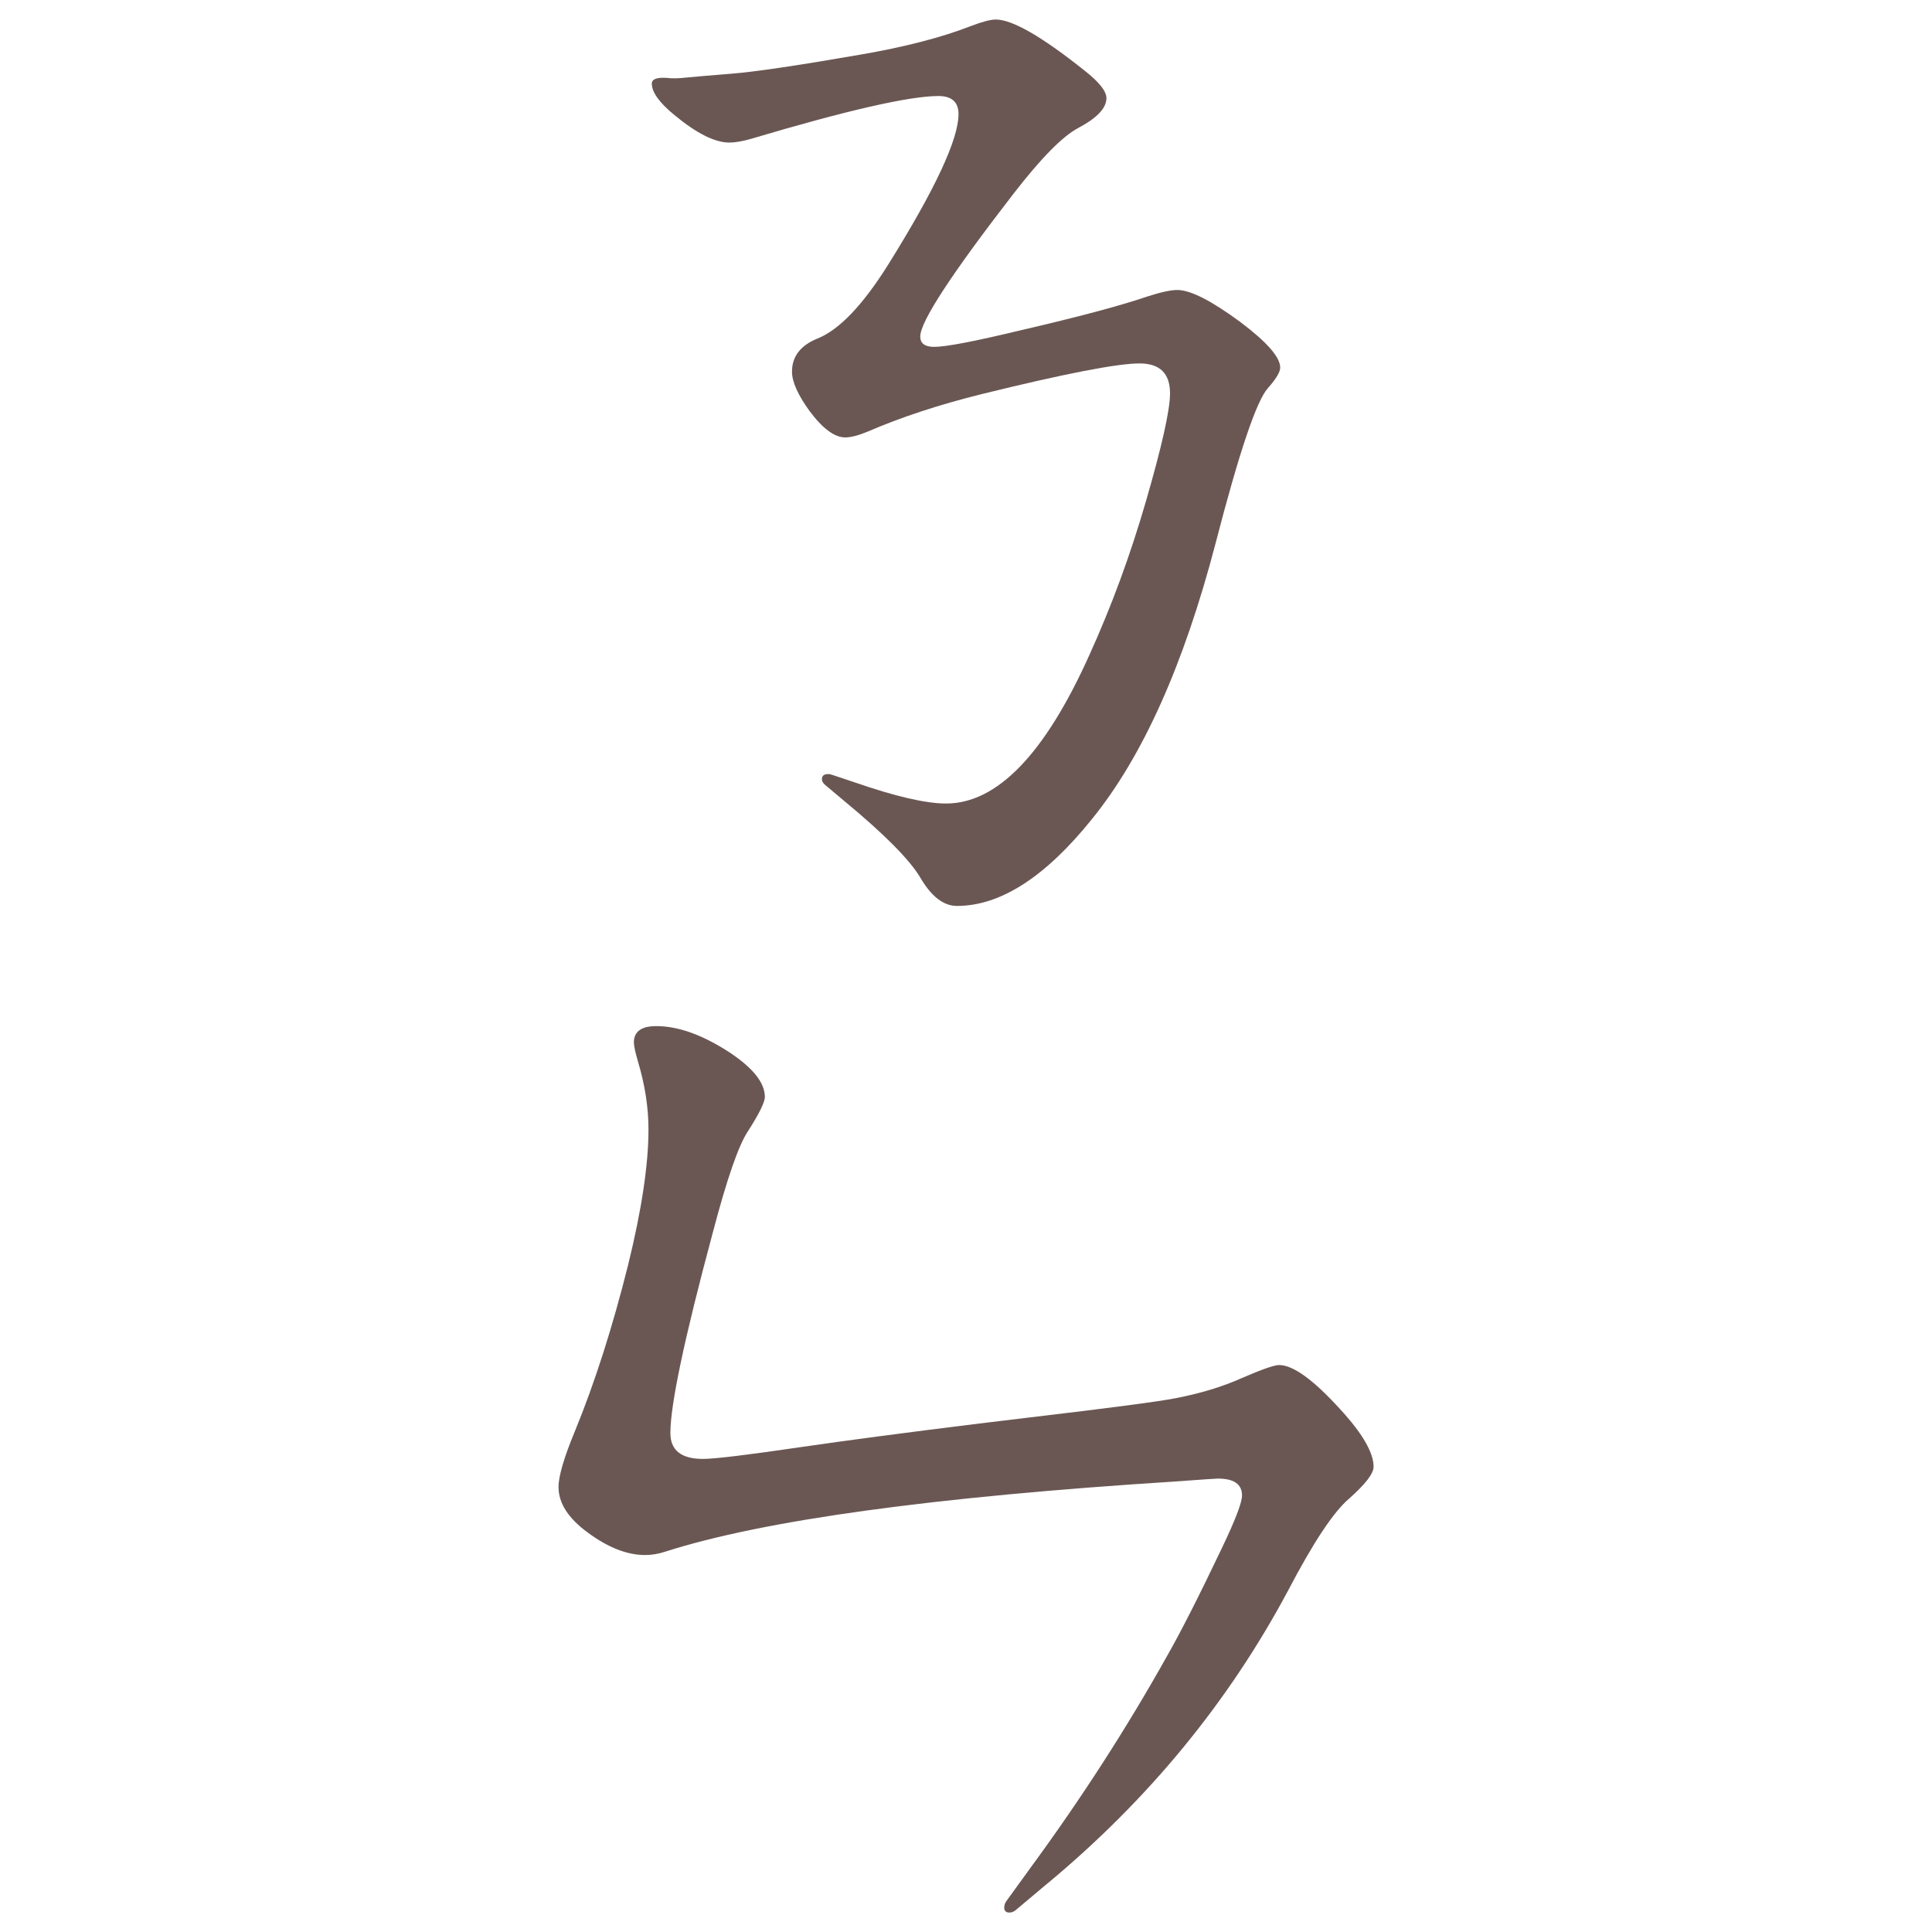
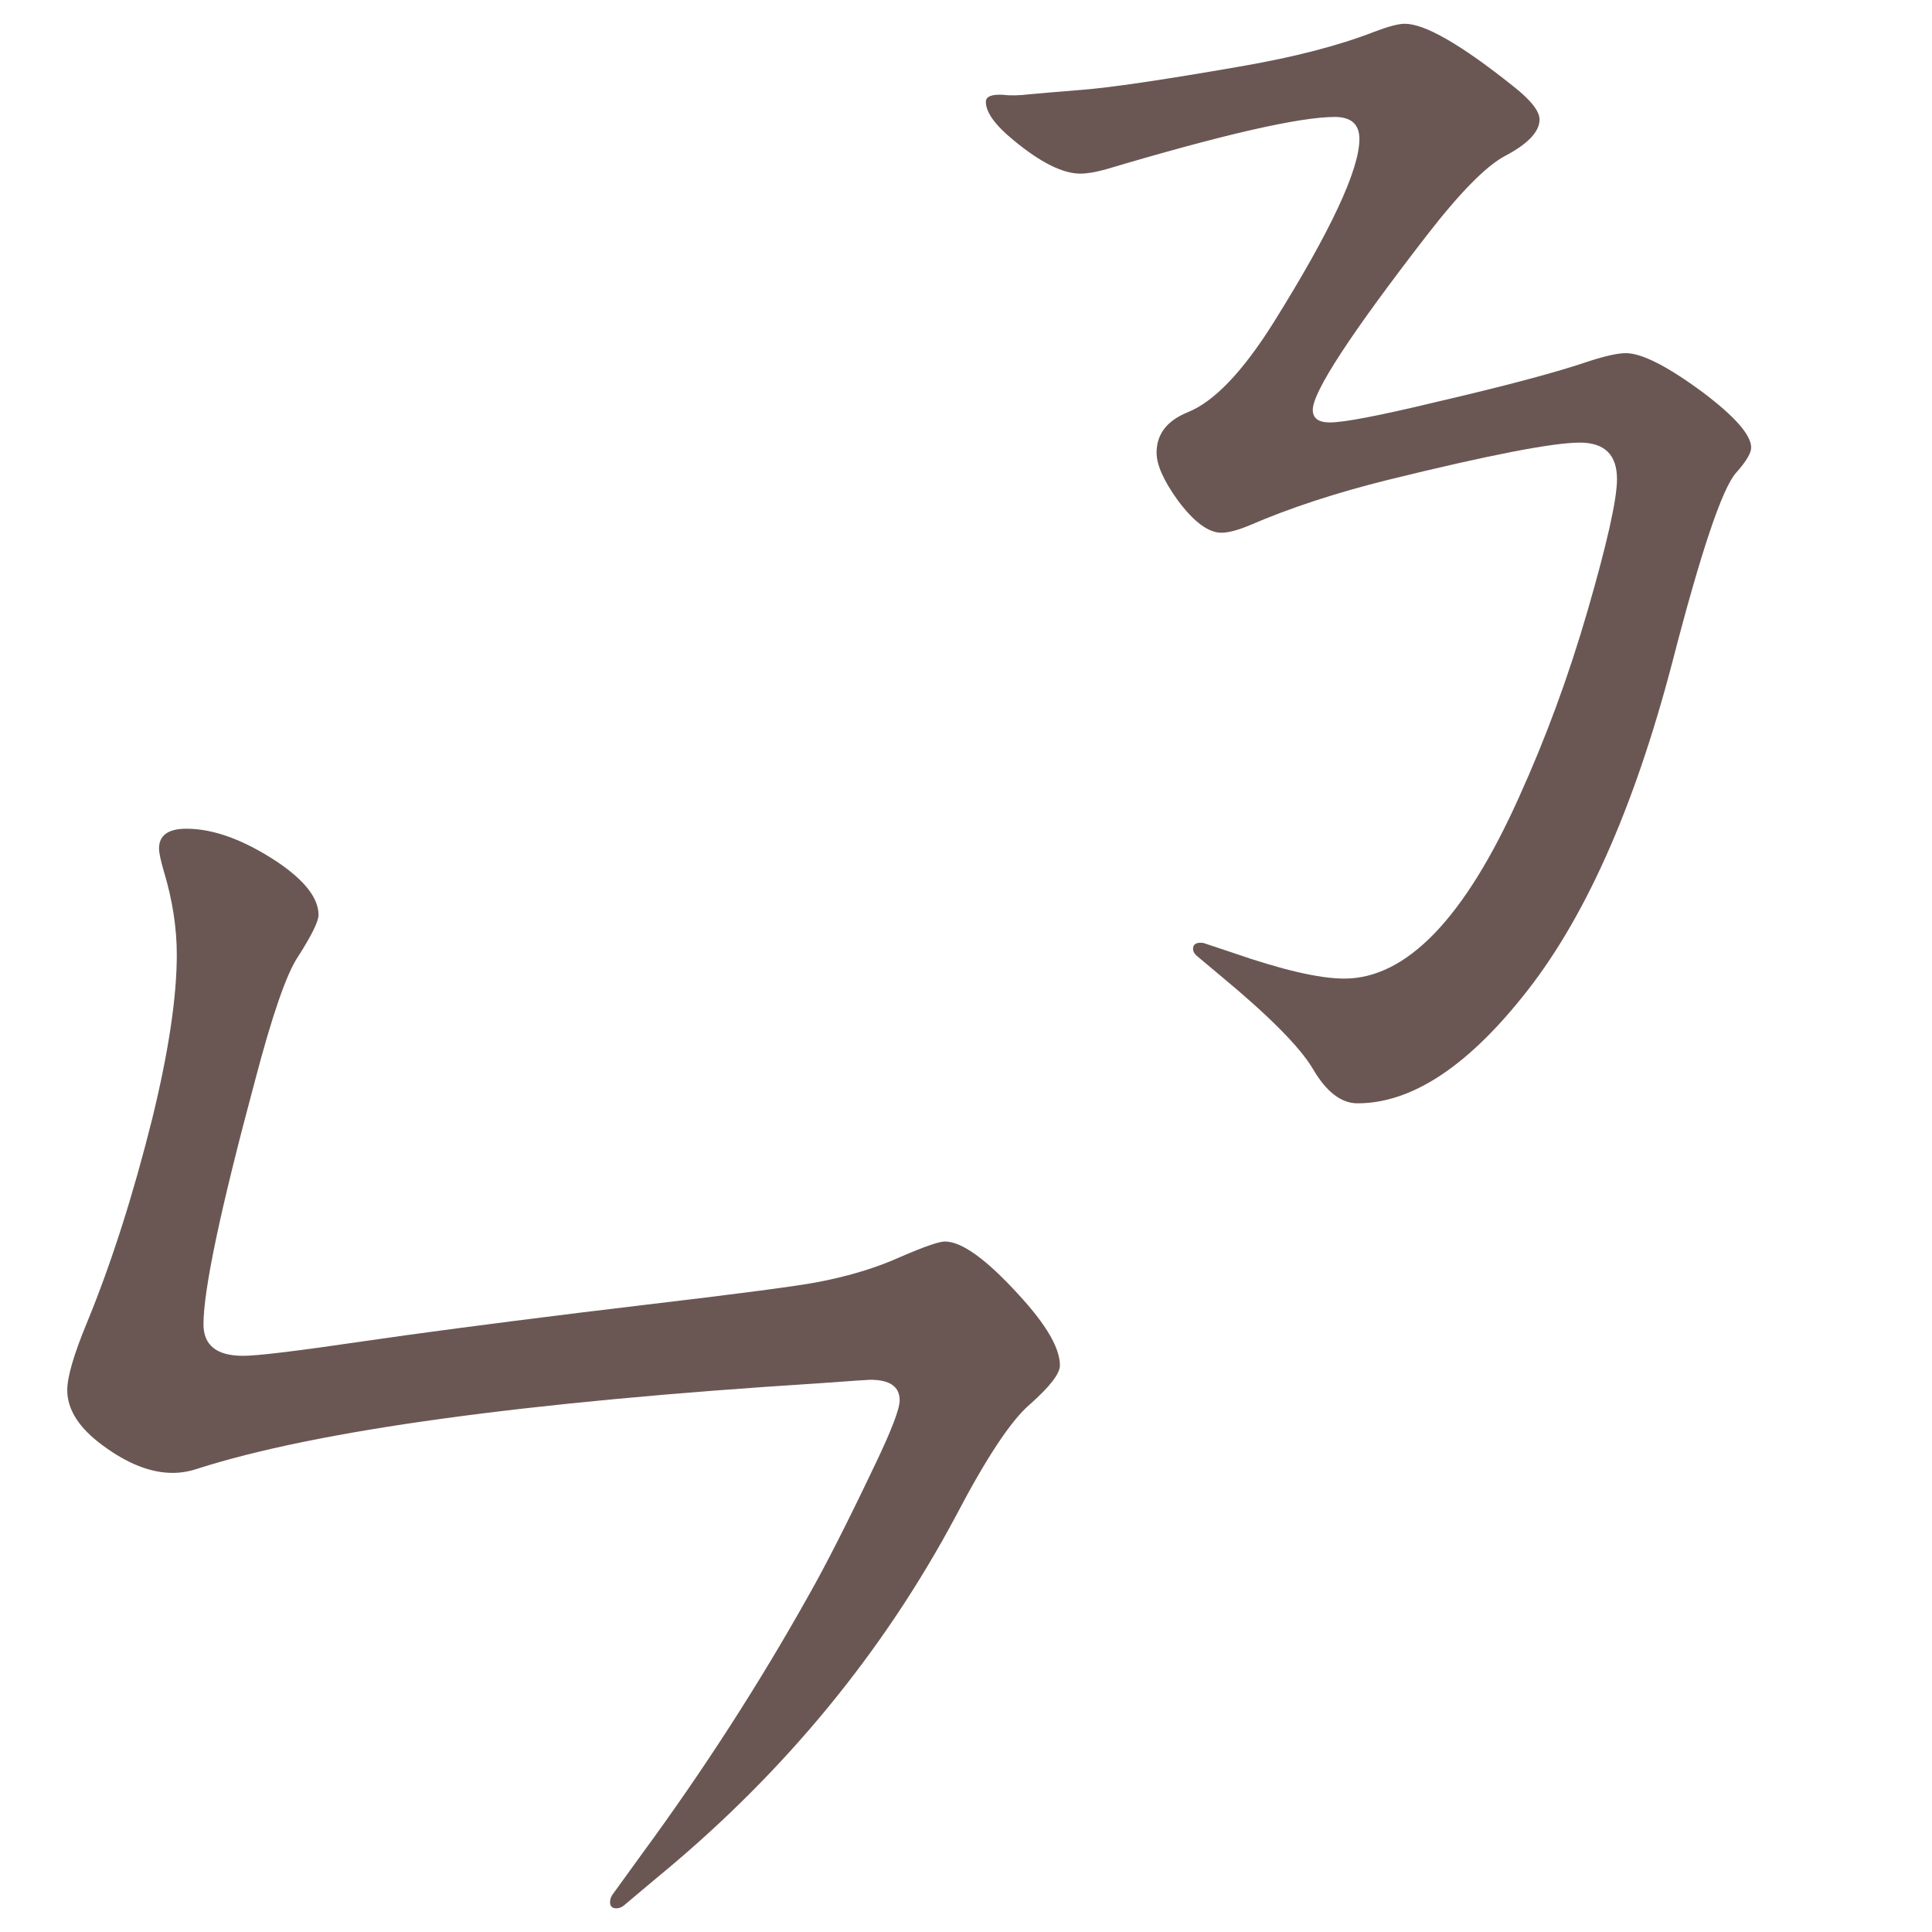
- <svg xmlns="http://www.w3.org/2000/svg" width="24mm" height="24mm" viewBox="0 0 24 24" version="1.1" id="svg4137">
-   <defs id="defs4131" />
-   <g id="layer1" transform="translate(-150.5298,-258.6309)">
-     <g id="g2579" transform="matrix(0.8210913,0,0,0.8210913,8.903786,98.20178)">
-       <rect style="fill:none;fill-opacity:0.6;stroke-width:0.083" id="rect233-5-2-3" width="29.229" height="29.229" x="172.485" y="195.385" />
-       <g id="g3711-6" transform="matrix(0.4789699,0,0,0.4789699,136.9371,175.3851)">
+ <svg xmlns="http://www.w3.org/2000/svg" width="24mm" height="24mm" viewBox="0 0 24 24" version="1.1" id="svg6237">
+   <defs id="defs6231" />
+   <g id="layer1" transform="translate(-343.2976,-119.5357)">
+     <g id="g6197" transform="translate(168.1979,-78.4643)">
+       <rect style="fill:none;fill-opacity:0.6;stroke-width:0.068" id="rect233-5-2-3" width="24" height="24" x="175.1" y="198" />
+       <g id="g3711-6" transform="matrix(0.47897,0,0,0.4789699,141.9371,177.9998)">
        <rect style="fill:none;fill-opacity:0.6;stroke-width:0.083" id="rect233-3-2-2" width="29.229" height="29.229" x="90.116" y="41.757" />
        <path d="m 100.475,66.222 0.735,0.245 q 1.928,0.67 2.891,0.67 2.418,0 4.525,-4.688 1.046,-2.303 1.781,-4.835 0.768,-2.646 0.768,-3.431 0,-0.947 -0.964,-0.947 -1.046,0 -4.966,0.964 -2.042,0.506 -3.627,1.193 -0.441,0.18 -0.702,0.18 -0.506,0 -1.127,-0.833 -0.555,-0.768 -0.555,-1.242 0,-0.719 0.8,-1.046 1.029,-0.408 2.238,-2.336 2.222,-3.561 2.222,-4.754 0,-0.572 -0.637,-0.572 -1.372,0 -5.93,1.356 -0.408,0.114 -0.67,0.114 -0.686,0 -1.732,-0.866 -0.719,-0.588 -0.719,-0.997 0,-0.212 0.474,-0.18 0.245,0.033 0.67,-0.016 0.343,-0.033 1.34,-0.114 1.095,-0.082 4.1,-0.604 2.091,-0.359 3.48,-0.898 0.555,-0.212 0.8,-0.212 0.784,0 2.81,1.617 0.686,0.539 0.686,0.866 0,0.474 -0.898,0.947 -0.735,0.392 -2.026,2.058 -2.957,3.823 -2.957,4.525 0,0.327 0.441,0.327 0.555,0 2.728,-0.523 2.744,-0.637 3.986,-1.062 0.653,-0.212 0.964,-0.212 0.621,0 1.993,1.013 1.258,0.947 1.258,1.438 0,0.212 -0.392,0.653 -0.539,0.604 -1.65,4.901 -1.503,5.75 -3.904,8.707 -2.205,2.744 -4.264,2.744 -0.637,0 -1.16,-0.898 -0.506,-0.849 -2.401,-2.418 l -0.604,-0.506 q -0.114,-0.098 -0.098,-0.212 0.015,-0.131 0.196,-0.131 0.066,0 0.098,0.016 z" style="font-weight:bold;font-size:11.289px;line-height:1.25;font-family:MOESongUN;-inkscape-font-specification:'MOESongUN Bold';letter-spacing:0px;word-spacing:0px;fill:#6a5753;fill-opacity:1;stroke-width:0.784" id="path566-5-5" />
      </g>
-       <g id="g4711-4" transform="matrix(0.4789699,0,0,0.4789699,156.0848,46.18243)">
+       <g id="g4711-4" transform="matrix(0.47897,0,0,0.4789699,151.0848,43.56773)">
        <rect style="fill:none;fill-opacity:0.6;stroke-width:0.083" id="rect233-6-1-8-20-4" width="29.229" height="29.229" x="50.139" y="343.304" />
        <path d="m 67.31,371.013 -0.994,0.835 q -0.089,0.071 -0.195,0.071 -0.16,0 -0.16,-0.16 0,-0.124 0.089,-0.231 l 0.746,-1.03 q 2.397,-3.267 4.315,-6.694 0.657,-1.154 1.722,-3.391 0.639,-1.332 0.639,-1.669 0,-0.533 -0.763,-0.533 -0.089,0 -1.296,0.089 -11.505,0.728 -16.157,2.219 -0.32,0.107 -0.639,0.107 -0.852,0 -1.811,-0.71 -0.923,-0.675 -0.923,-1.438 0,-0.515 0.515,-1.758 0.941,-2.29 1.687,-5.273 0.639,-2.61 0.639,-4.261 0,-1.048 -0.337,-2.166 -0.124,-0.426 -0.124,-0.586 0,-0.515 0.71,-0.515 1.048,0 2.344,0.852 1.083,0.728 1.083,1.385 0,0.249 -0.533,1.083 -0.444,0.657 -1.119,3.231 -1.332,4.954 -1.332,6.303 0,0.817 1.03,0.817 0.55,0 3.089,-0.373 2.06,-0.302 5.646,-0.746 l 1.616,-0.195 q 3.764,-0.444 4.581,-0.604 1.19,-0.231 2.095,-0.639 0.941,-0.408 1.172,-0.408 0.657,0 1.918,1.385 1.065,1.154 1.065,1.829 0,0.32 -0.781,1.012 -0.728,0.621 -1.918,2.894 -2.823,5.291 -7.617,9.268 z" style="font-weight:bold;font-size:11.289px;line-height:1.25;font-family:MOESongUN;-inkscape-font-specification:'MOESongUN Bold';letter-spacing:0px;word-spacing:0px;fill:#6a5753;fill-opacity:1;stroke-width:0.852" id="path620-4-9" />
      </g>
    </g>
  </g>
</svg>
